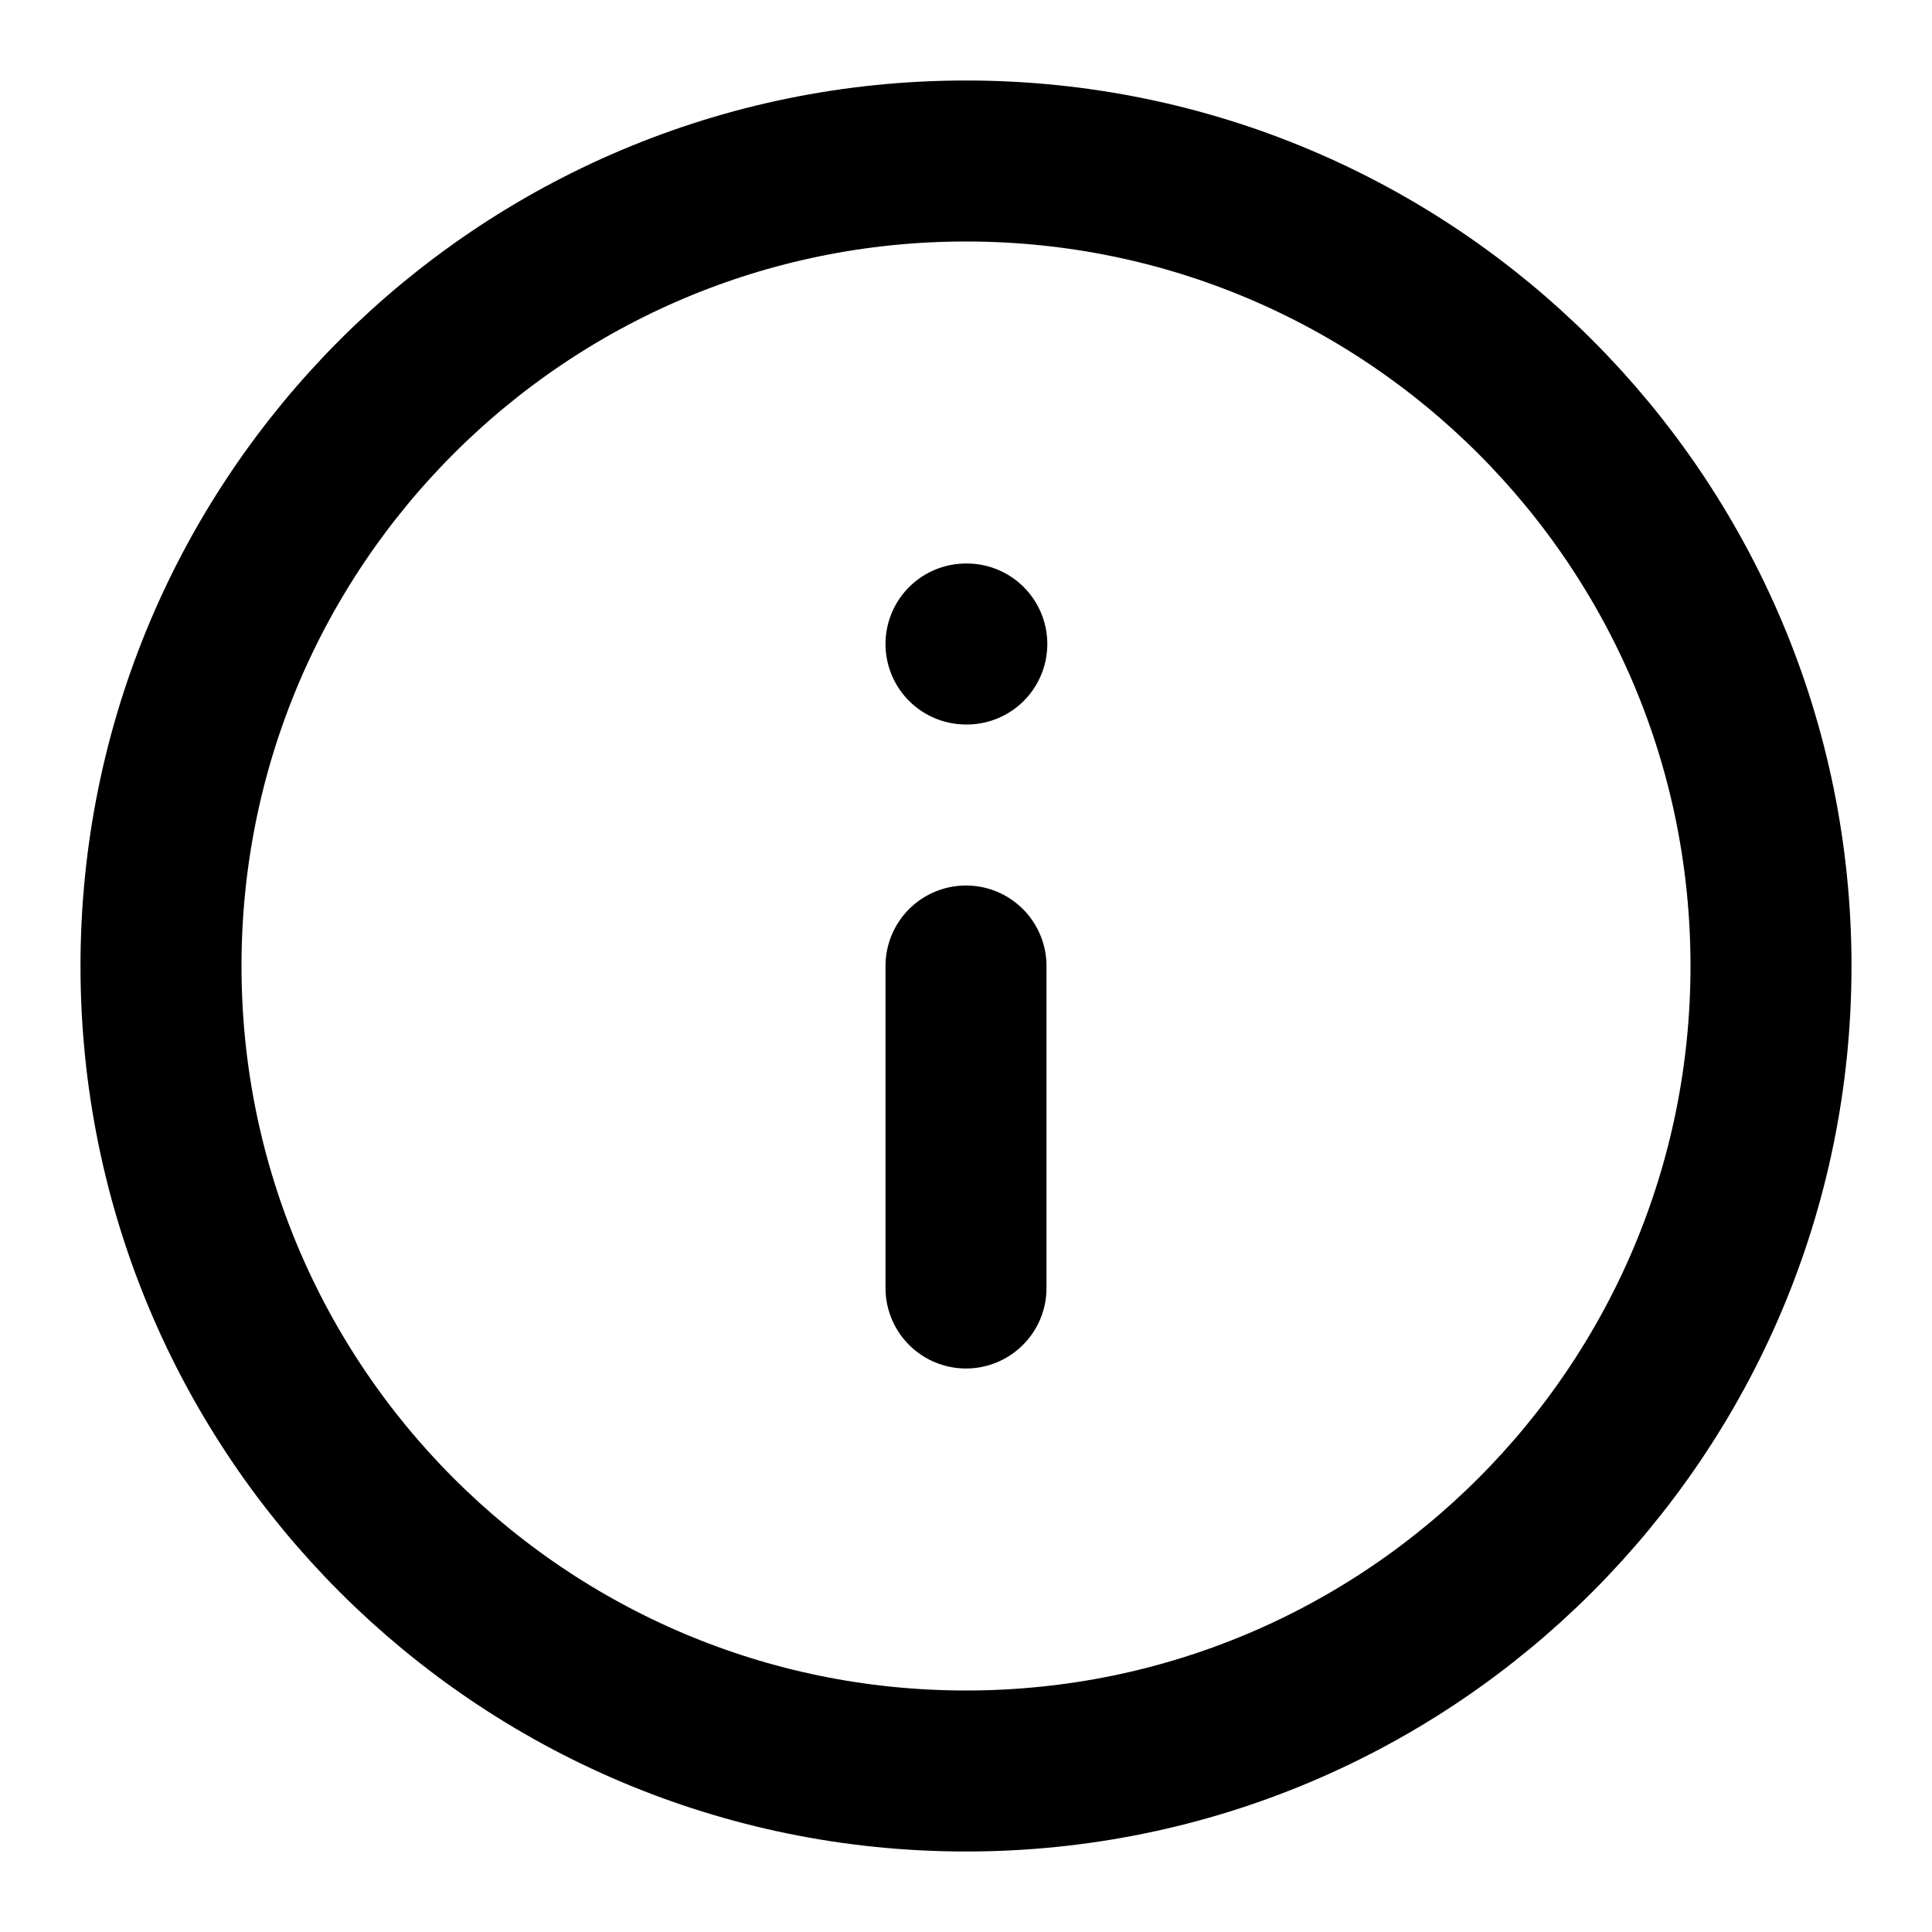
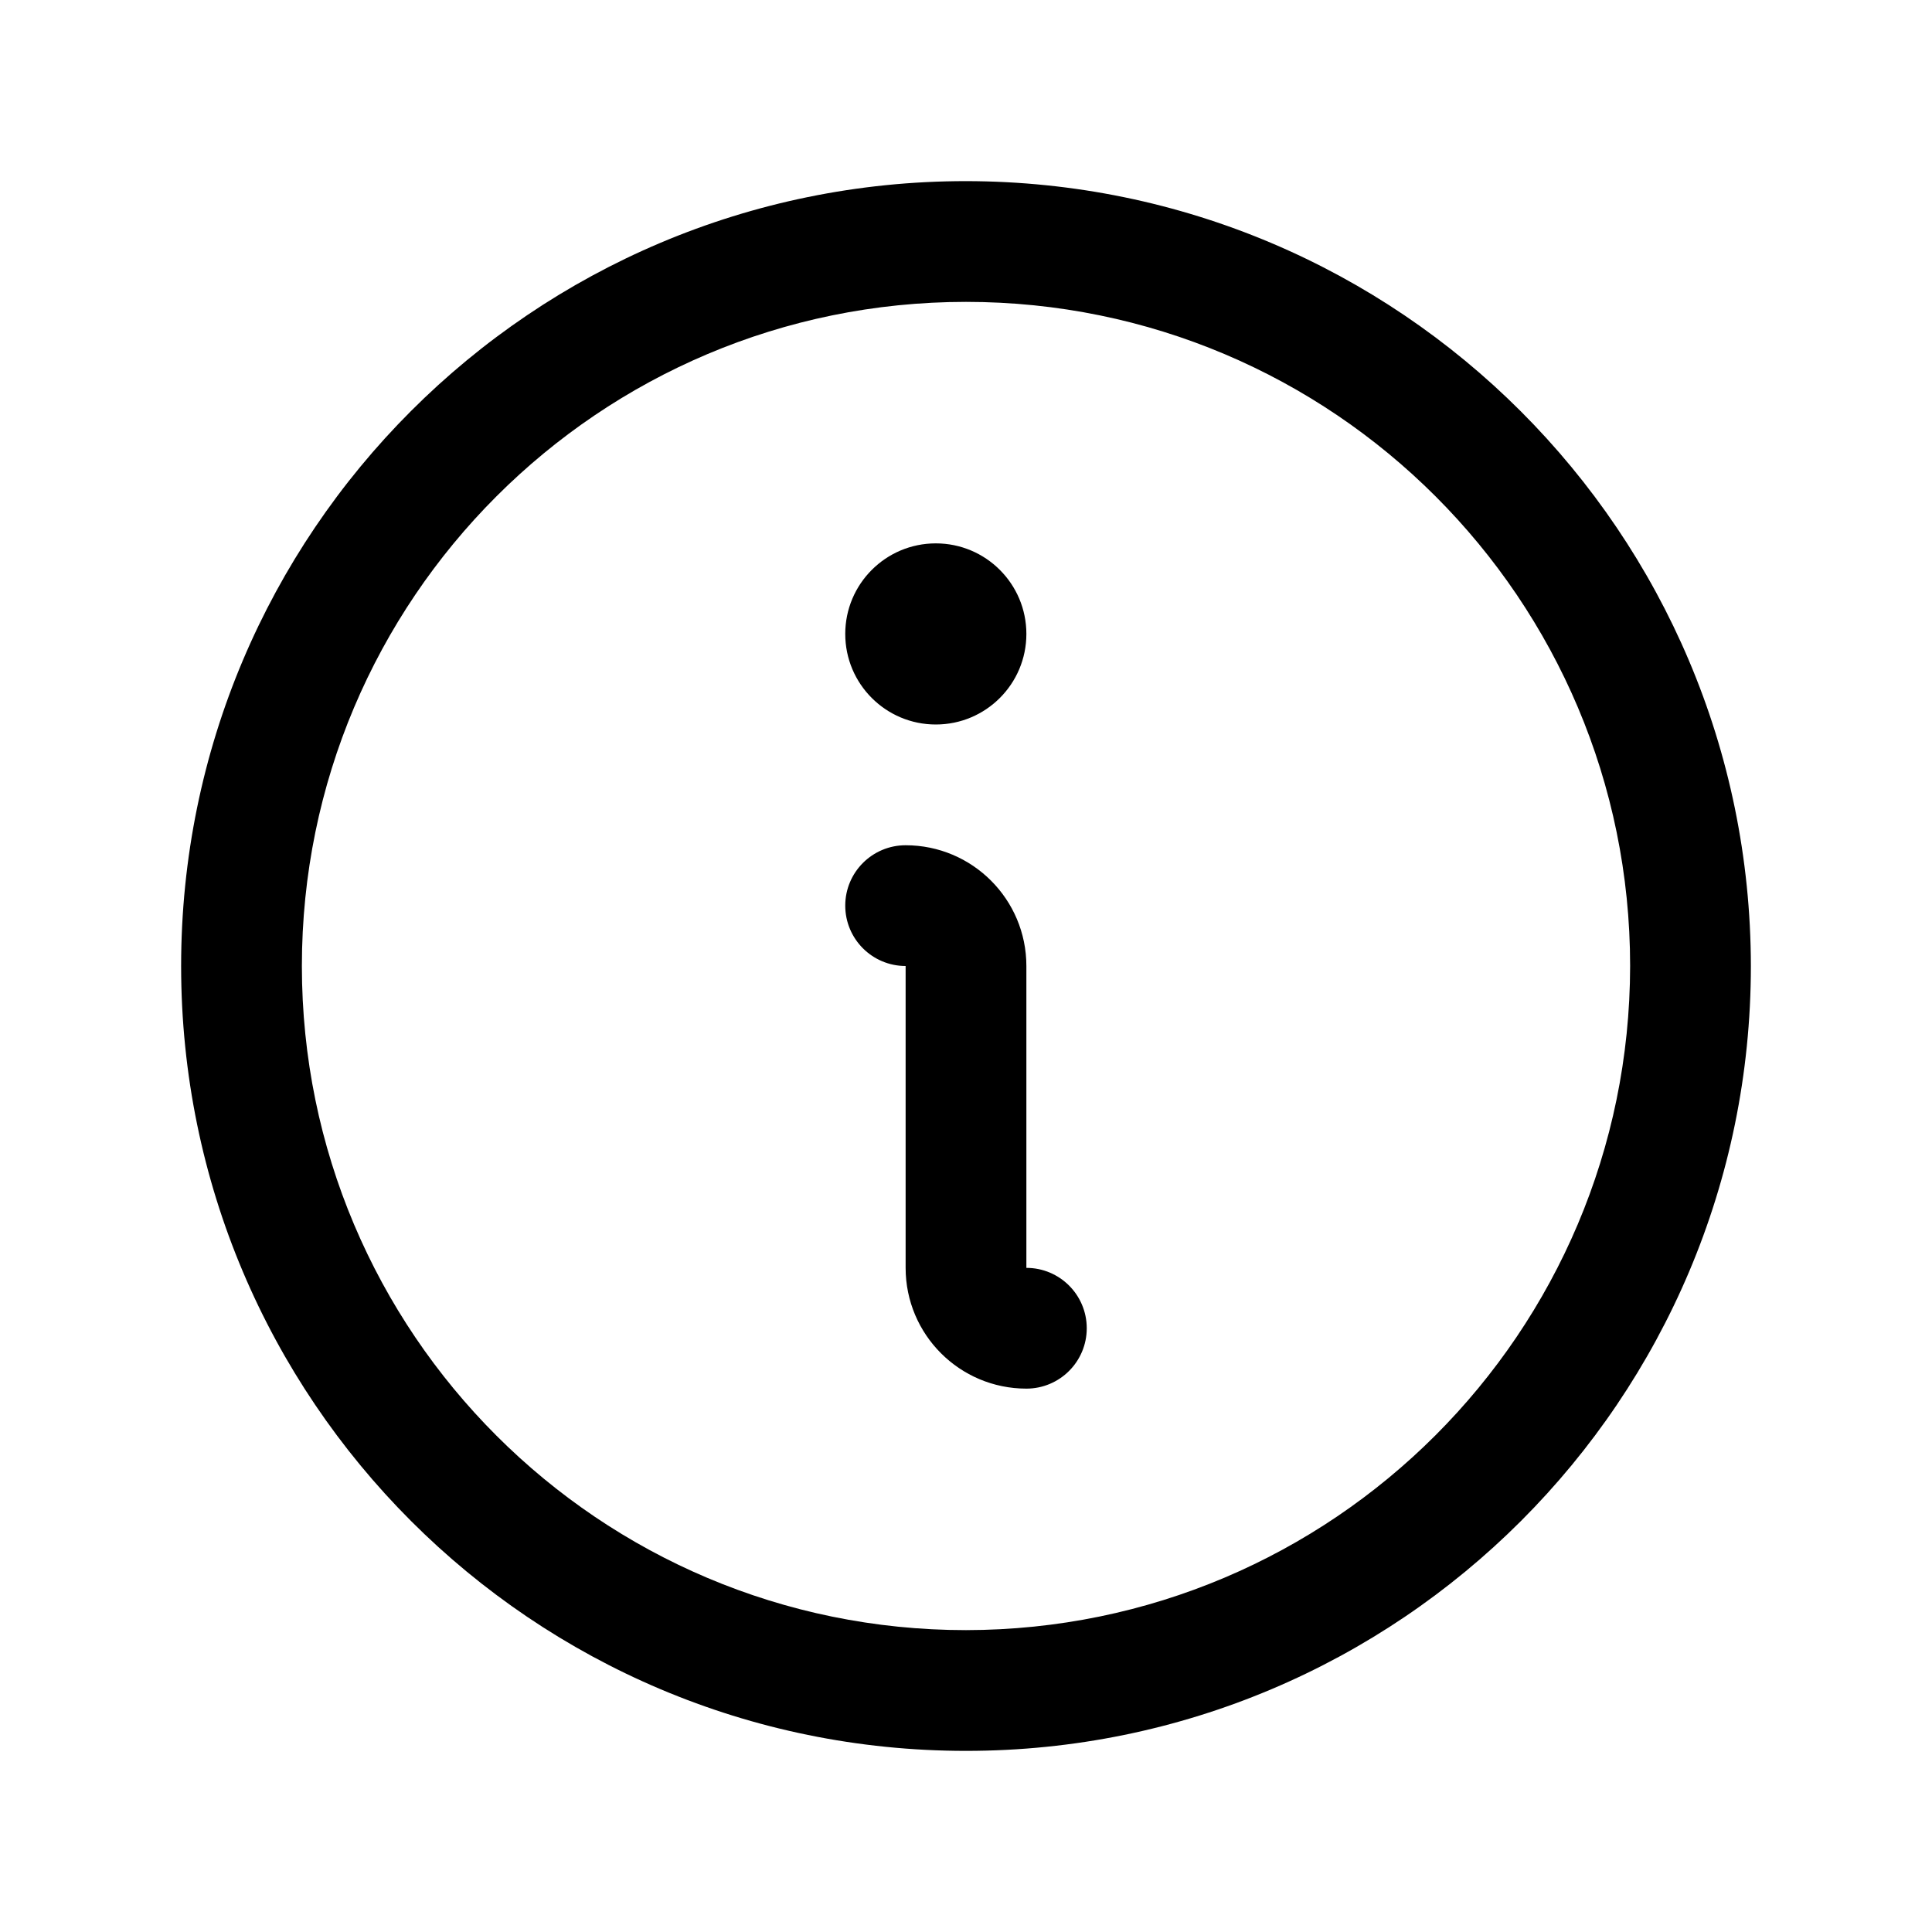
- <svg xmlns="http://www.w3.org/2000/svg" width="24" height="24" viewBox="0 0 24 24" fill="none" stroke="currentColor" stroke-width="2" stroke-linecap="round" stroke-linejoin="round">
-   <circle cx="12" cy="12" r="10" />
-   <path d="M12 16v-4" />
-   <path d="M12 8h.01" />
+ <svg xmlns="http://www.w3.org/2000/svg" viewBox="0 0 256 256" fill="currentColor">
+   <path d="M128,24A104,104,0,1,0,232,128,104.11,104.11,0,0,0,128,24Zm0,192a88,88,0,1,1,88-88A88.1,88.1,0,0,1,128,216Zm16-40a8,8,0,0,1-8,8,16,16,0,0,1-16-16V128a8,8,0,0,1,0-16,16,16,0,0,1,16,16v40A8,8,0,0,1,144,176ZM112,84a12,12,0,1,1,12,12A12,12,0,0,1,112,84Z" />
</svg>
